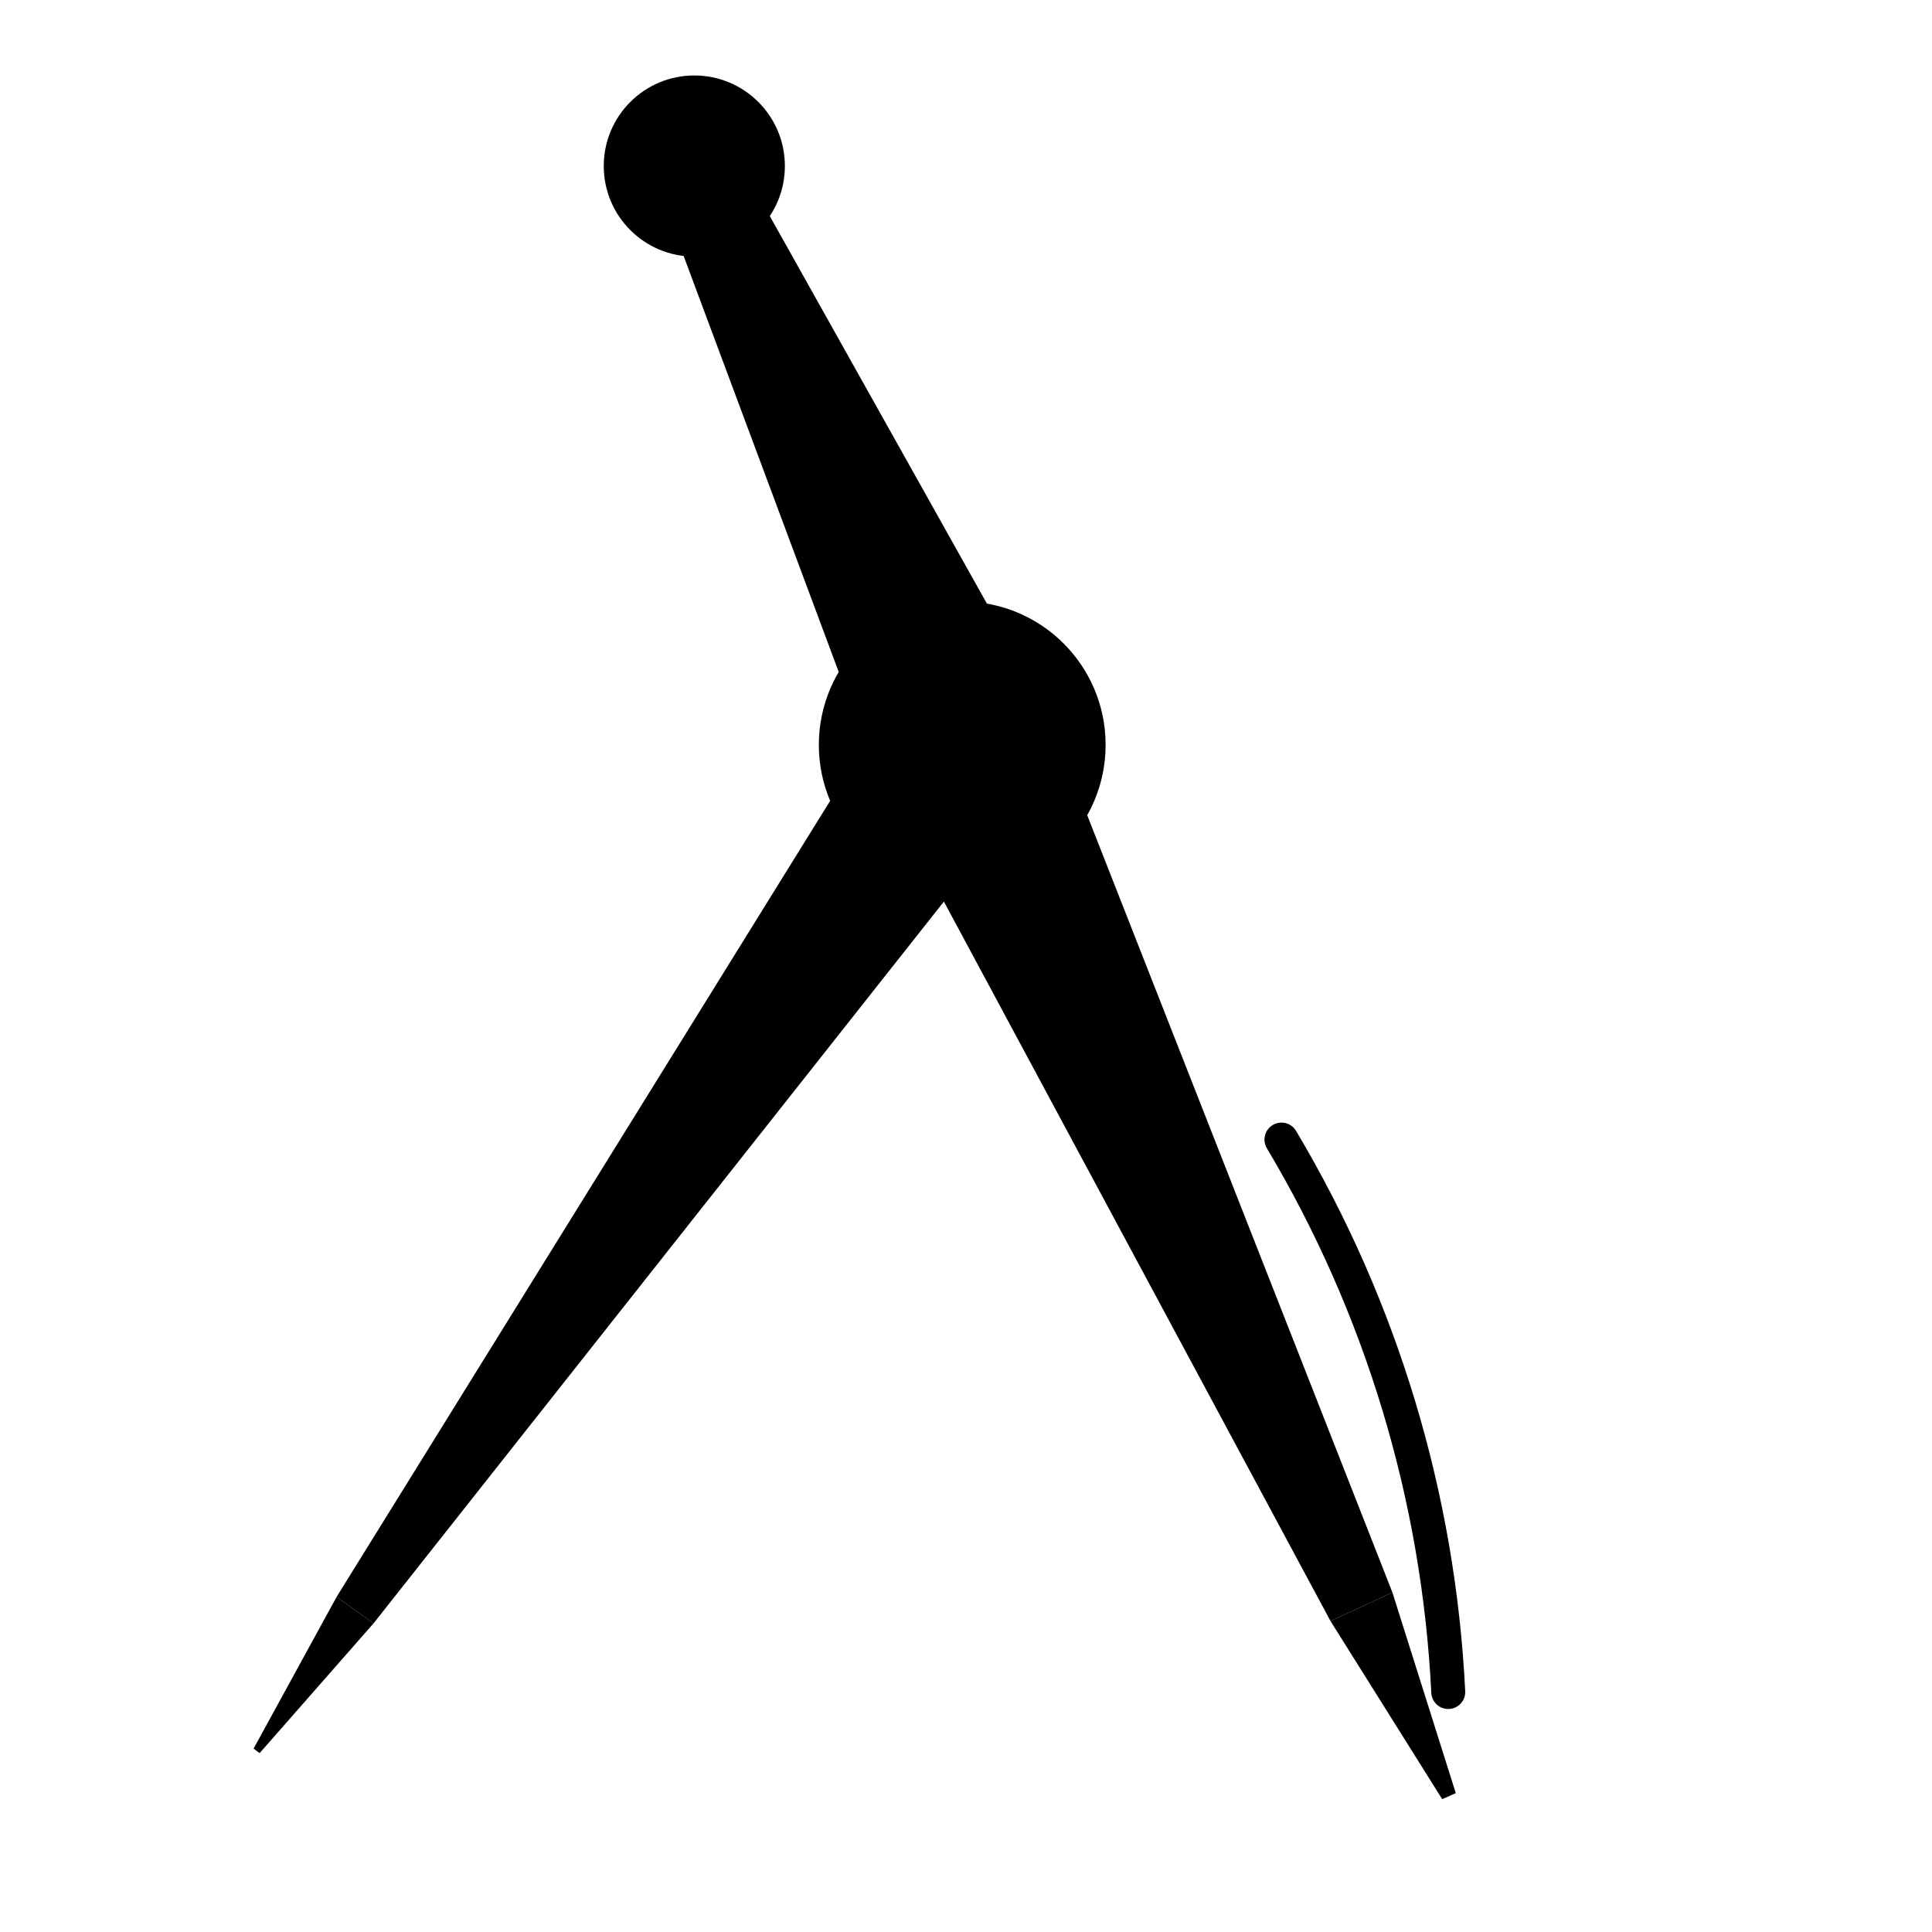
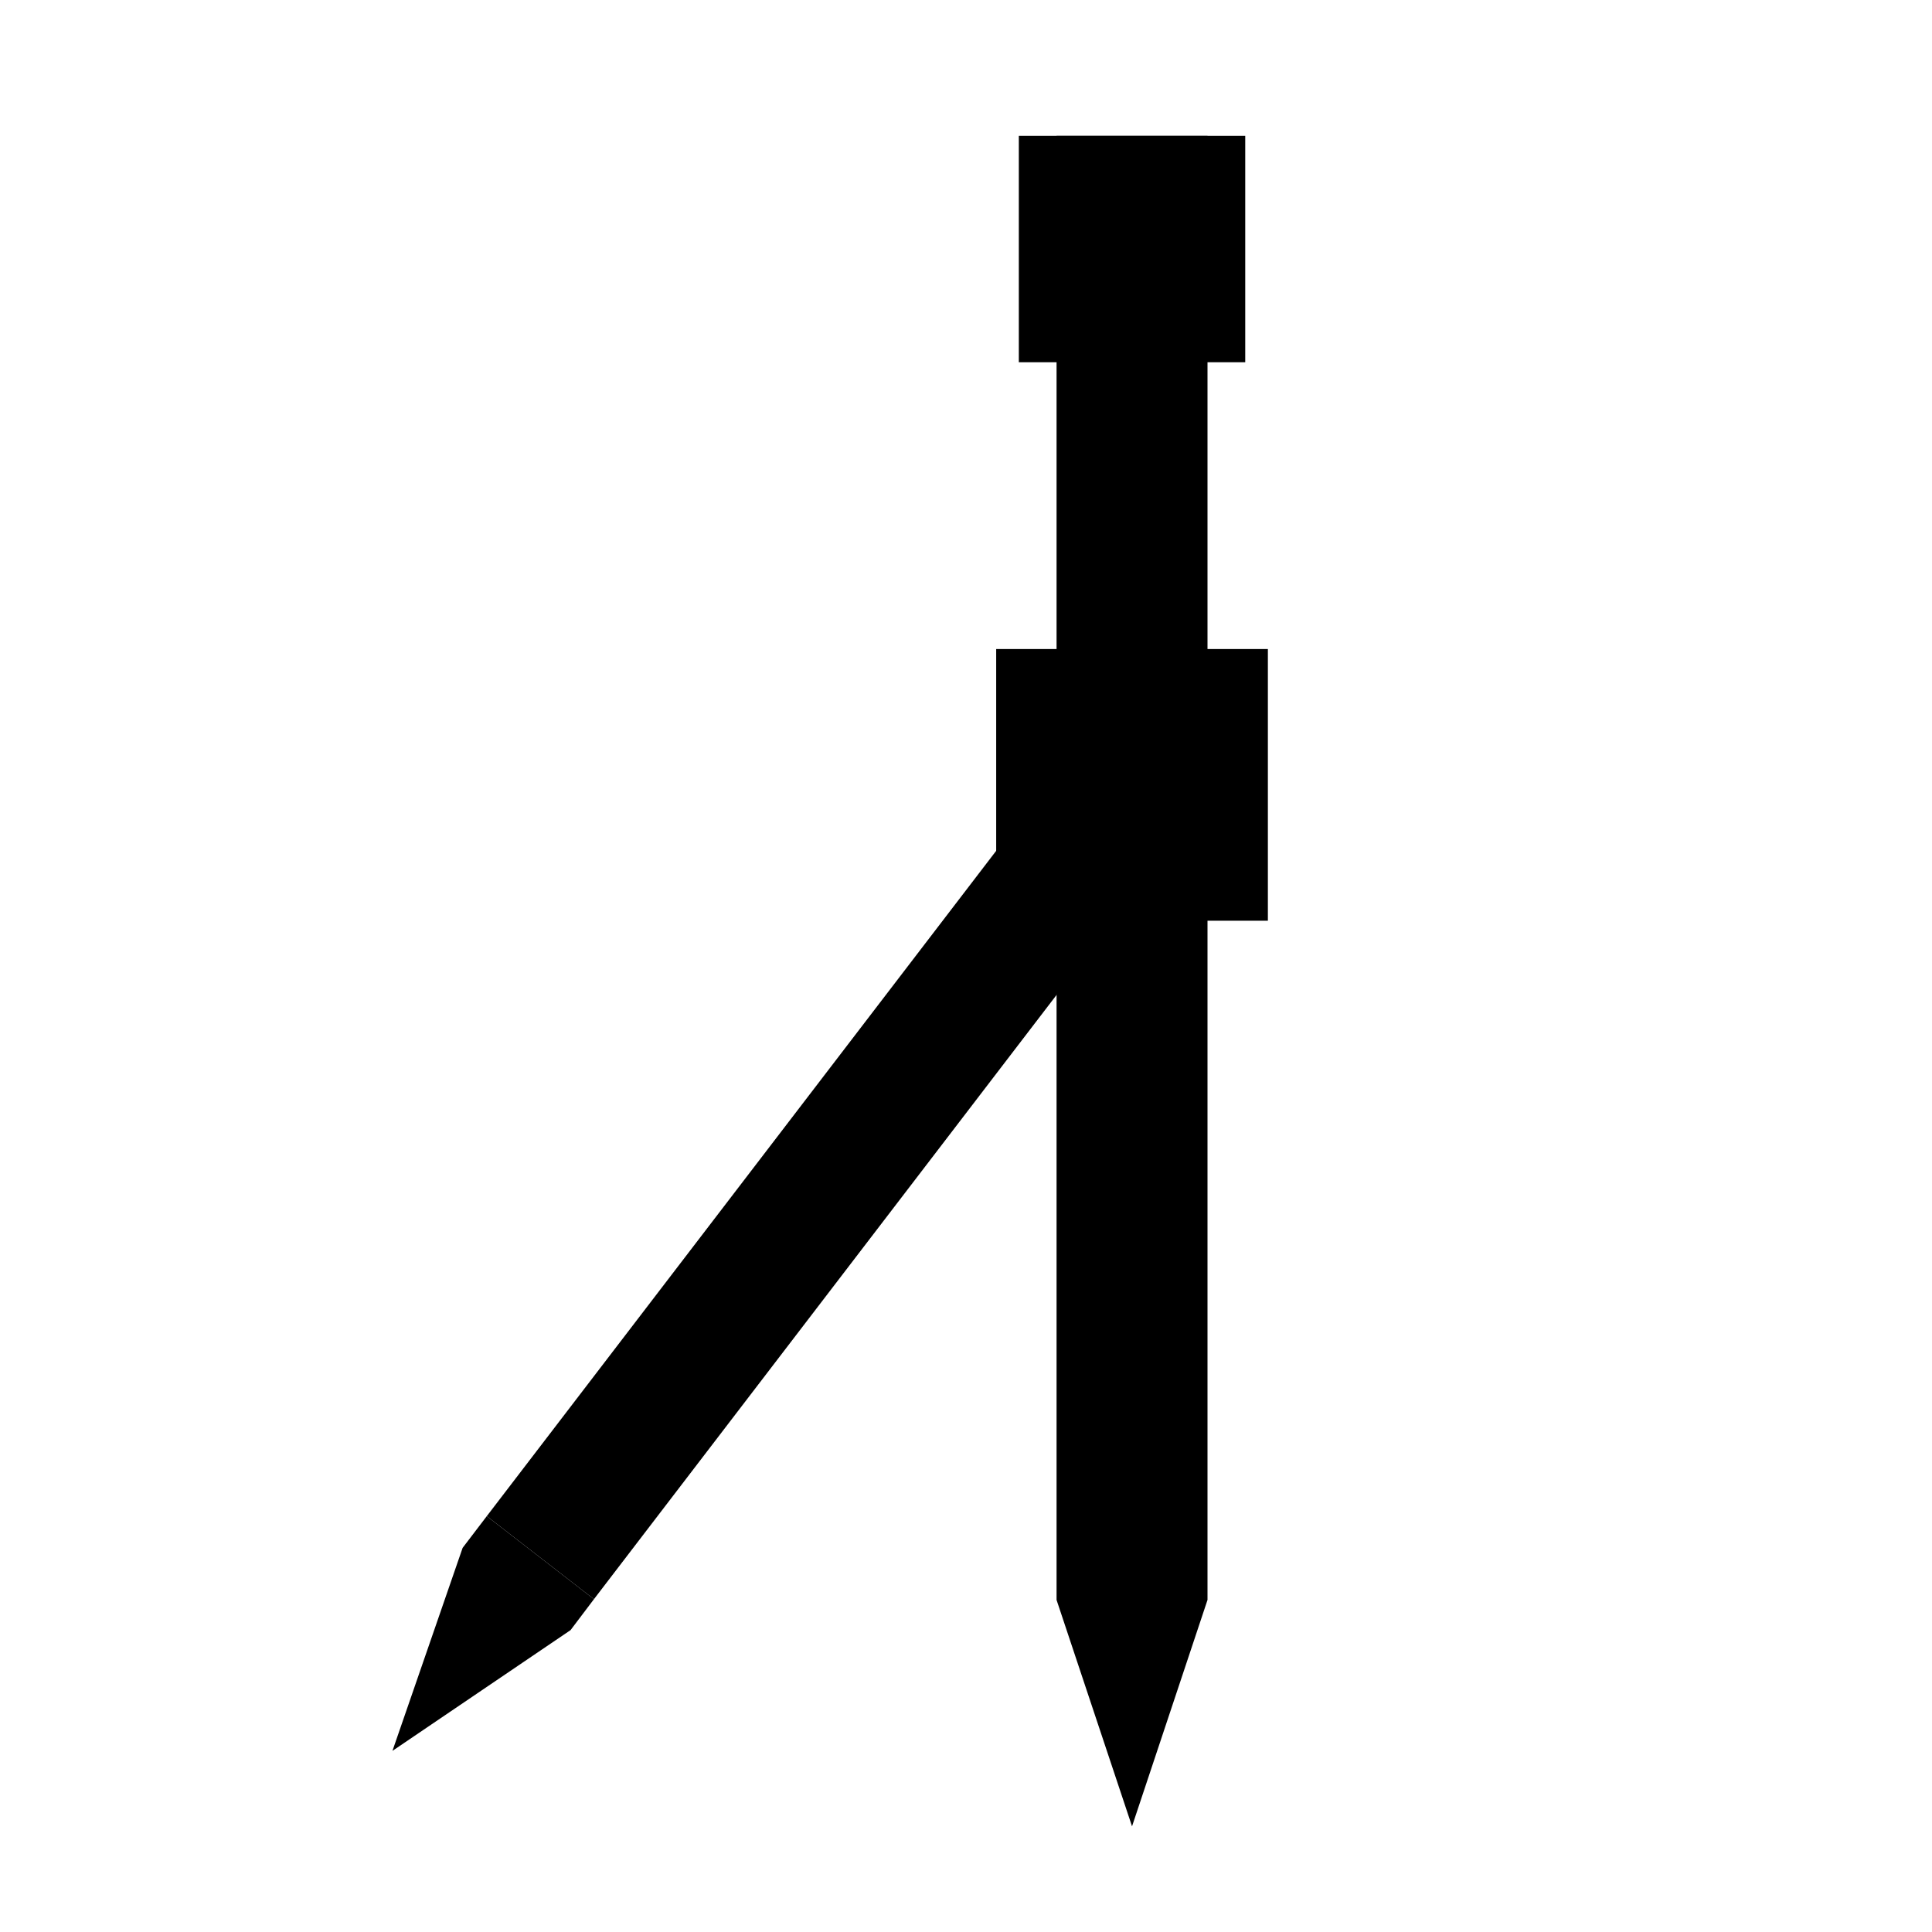
<svg xmlns="http://www.w3.org/2000/svg" viewBox="0 0 256 256" width="256" height="256">
-   <path d="M 191.9,224.2 A 158.1 158.1 0 0 0 169.8,151.0" fill="none" stroke="currentColor" stroke-width="4.5" stroke-linecap="round" />
-   <polygon points="87.0,24.3 116.6,103.7 138.4,93.6 97.0,19.7" fill="currentColor" />
-   <polygon points="116.6,103.7 176.3,214.8 184.5,211.0 138.4,93.6" fill="currentColor" />
-   <polygon points="176.3,214.8 191.1,238.4 192.9,237.6 184.5,211.0" fill="currentColor" />
-   <polygon points="118.5,92.4 44.6,211.6 49.5,215.1 136.5,105.0" fill="currentColor" />
-   <polygon points="44.6,211.6 33.6,231.7 34.4,232.3 49.5,215.1" fill="currentColor" />
-   <circle cx="127.5" cy="98.7" r="19" fill="currentColor" />
-   <circle cx="127.5" cy="98.7" r="6" fill="none" />
-   <circle cx="92.0" cy="22.0" r="12" fill="currentColor" />
+   <polygon points="140.0,18.0 140.0,212.0 150.0,242.0 160.0,212.0 160.0,18.0" fill="currentColor" />
+   <rect x="135.0" y="18" width="30" height="30" fill="currentColor" />
+   <polygon points="142.9,98.5 64.5,200.9 78.7,211.9 157.1,109.5" fill="currentColor" />
+   <polygon points="64.5,200.9 61.3,205.1 52.0,232.0 75.6,216.0 78.7,211.9" fill="currentColor" />
+   <rect x="132.0" y="86.0" width="36" height="36" fill="currentColor" />
</svg>
